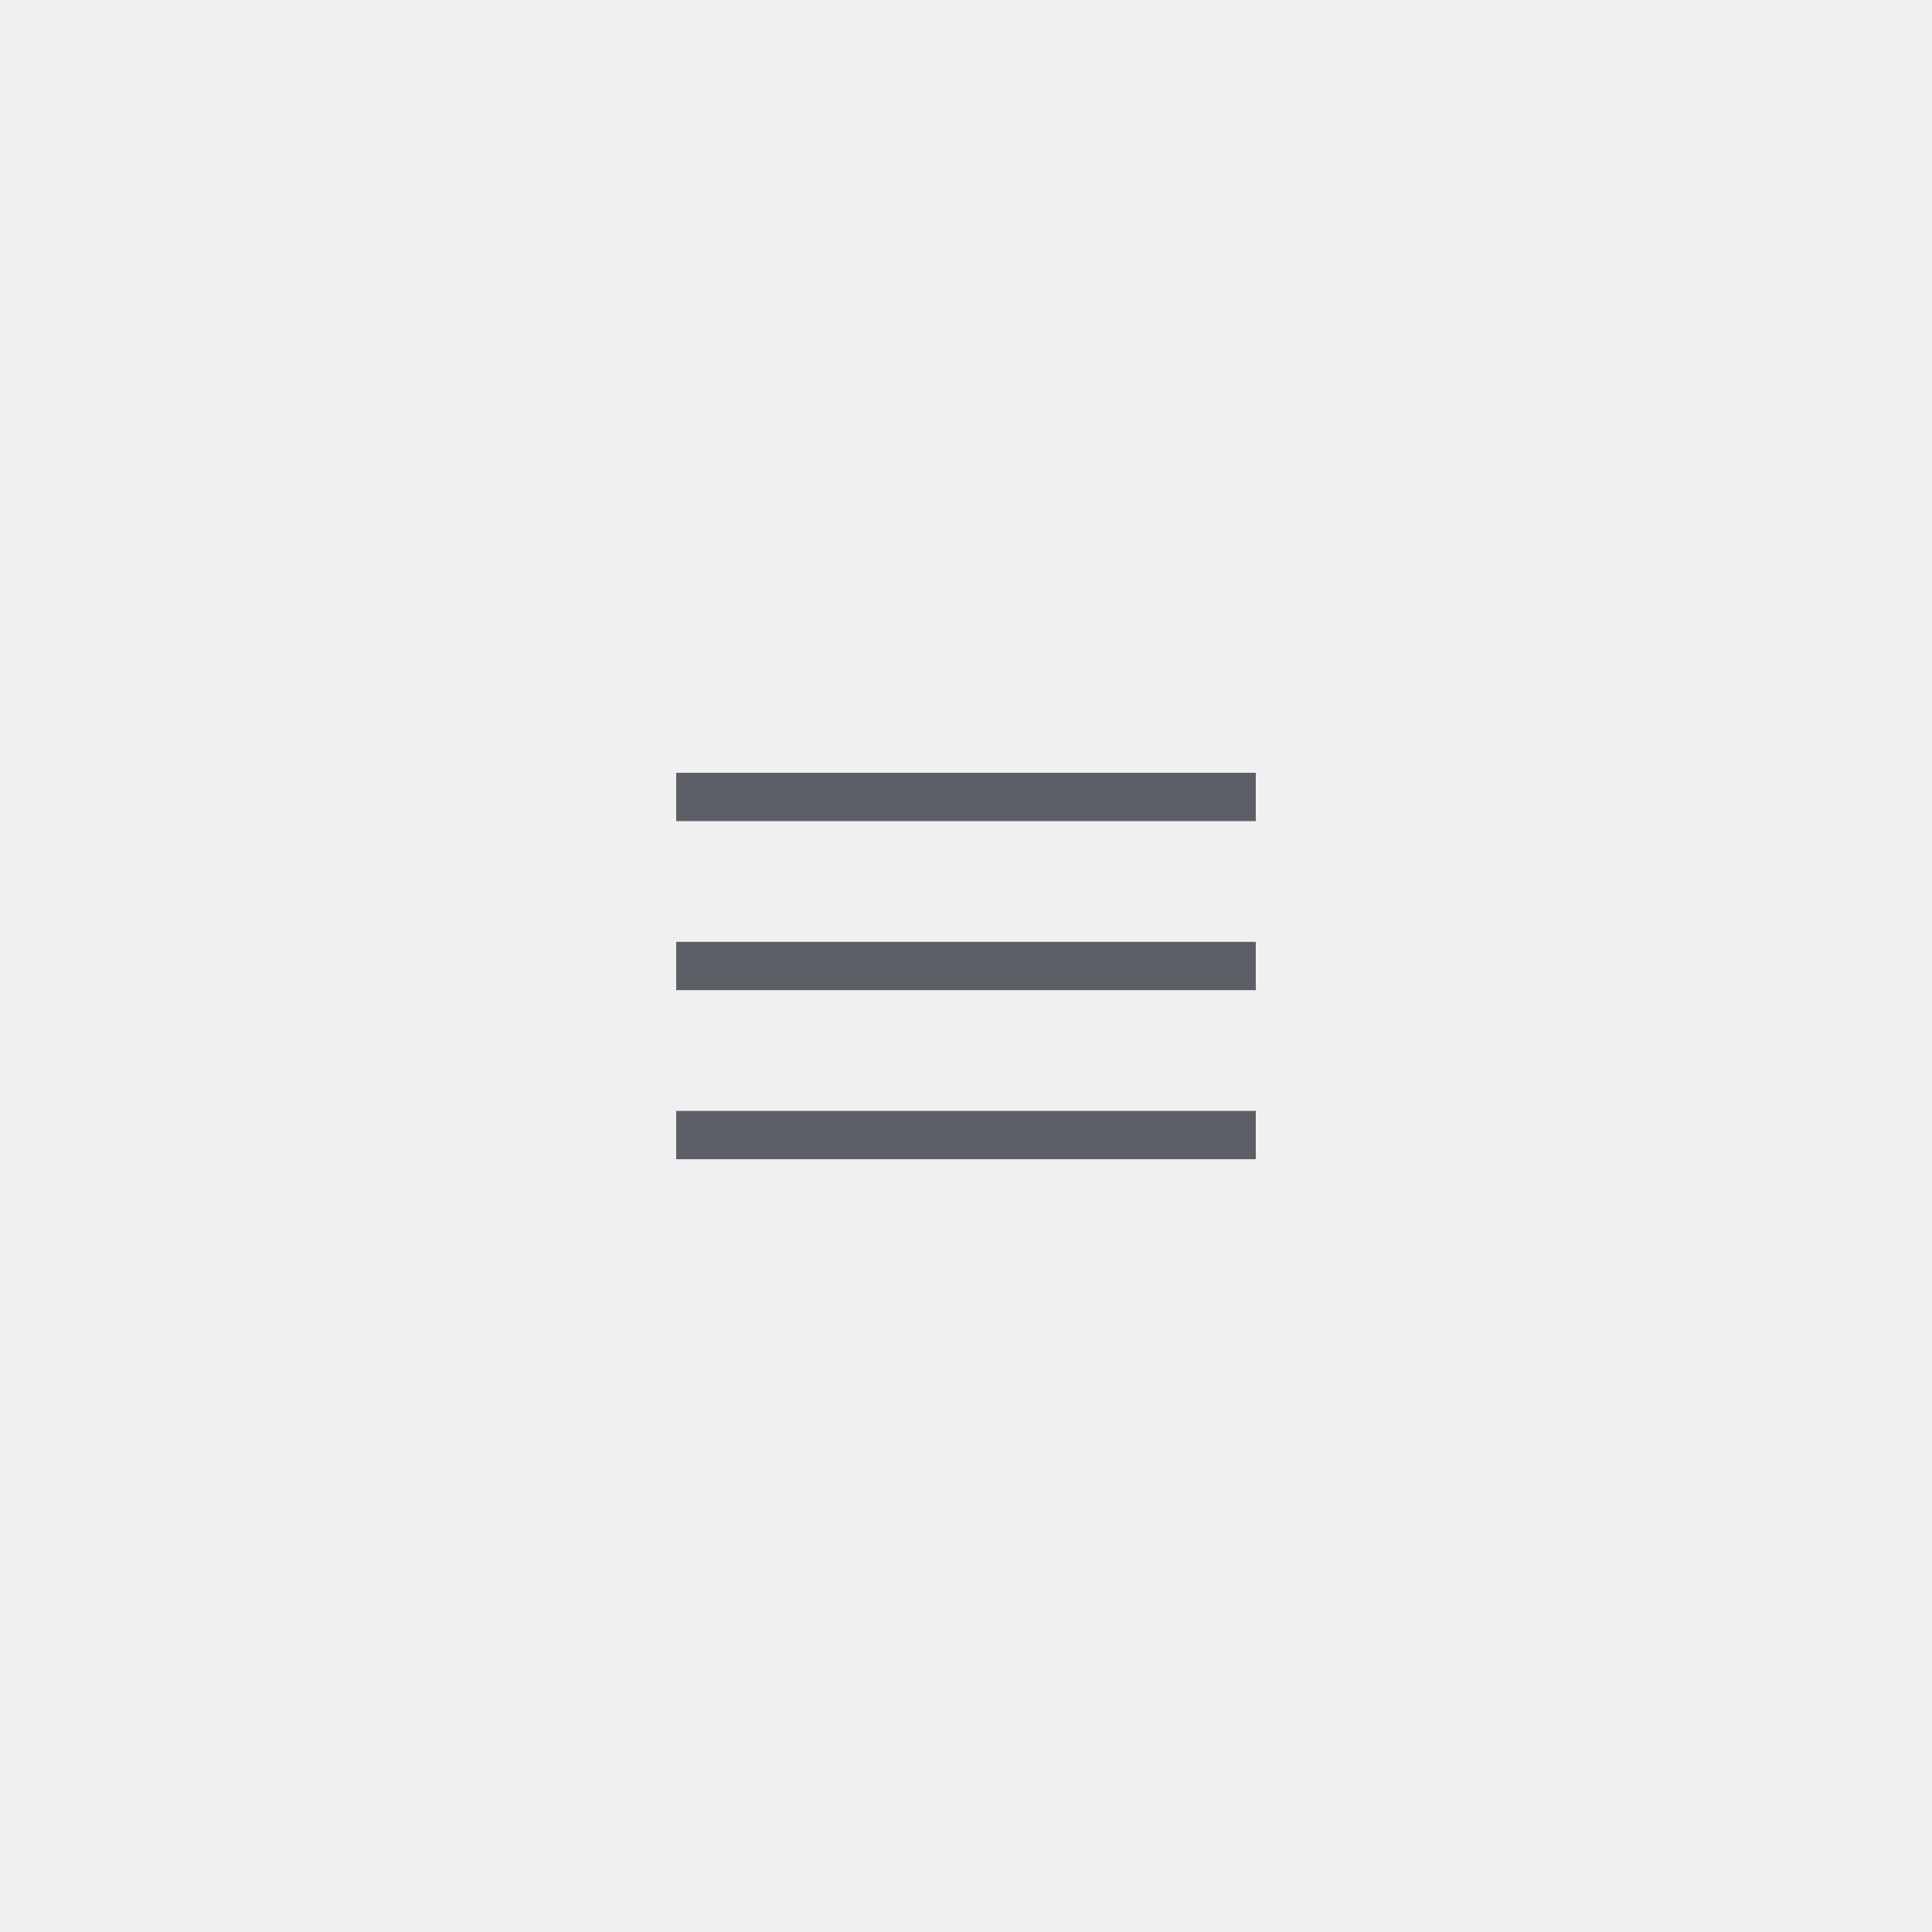
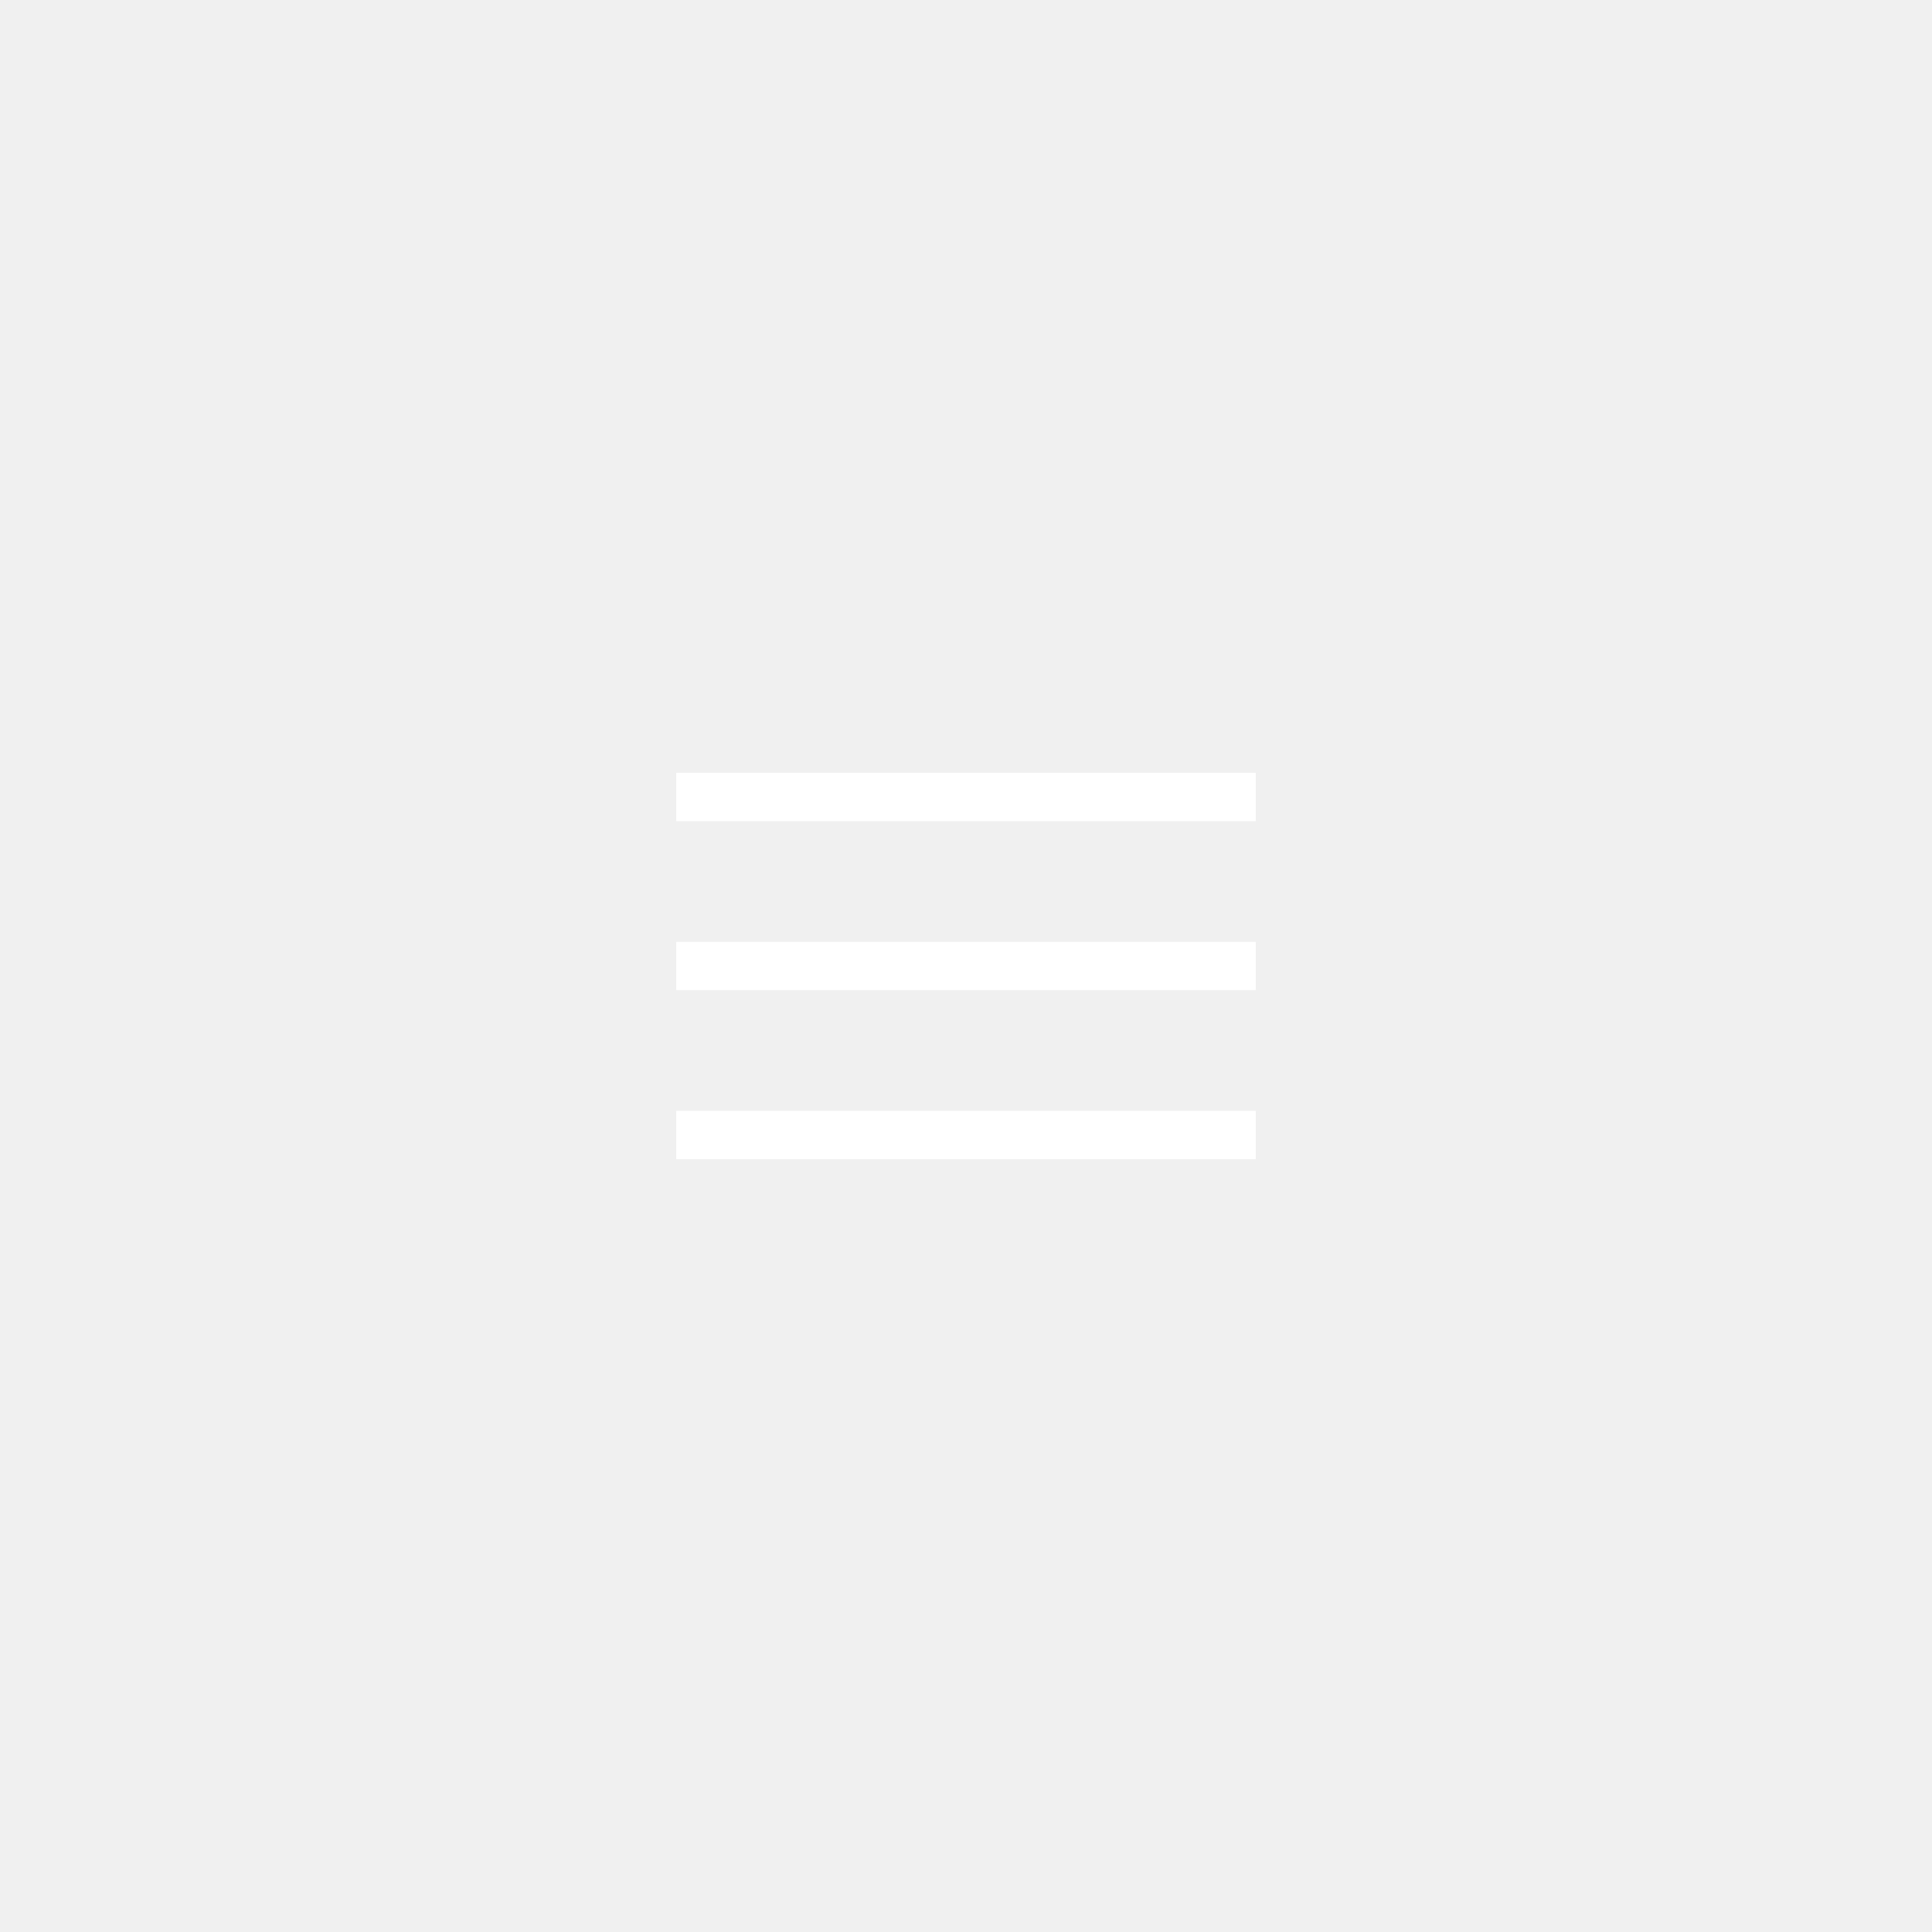
<svg xmlns="http://www.w3.org/2000/svg" enable-background="new 0 0 80 80" height="80" viewBox="0 0 80 80" width="80">
-   <path d="m28 32v2h24v-2zm0 16h24v-2h-24zm0-7h24v-2h-24z" fill="#5c6066" />
+   <path d="m28 32v2h24v-2zm0 16h24v-2h-24zm0-7h24v-2h-24z" fill="#ffffff" />
</svg>
